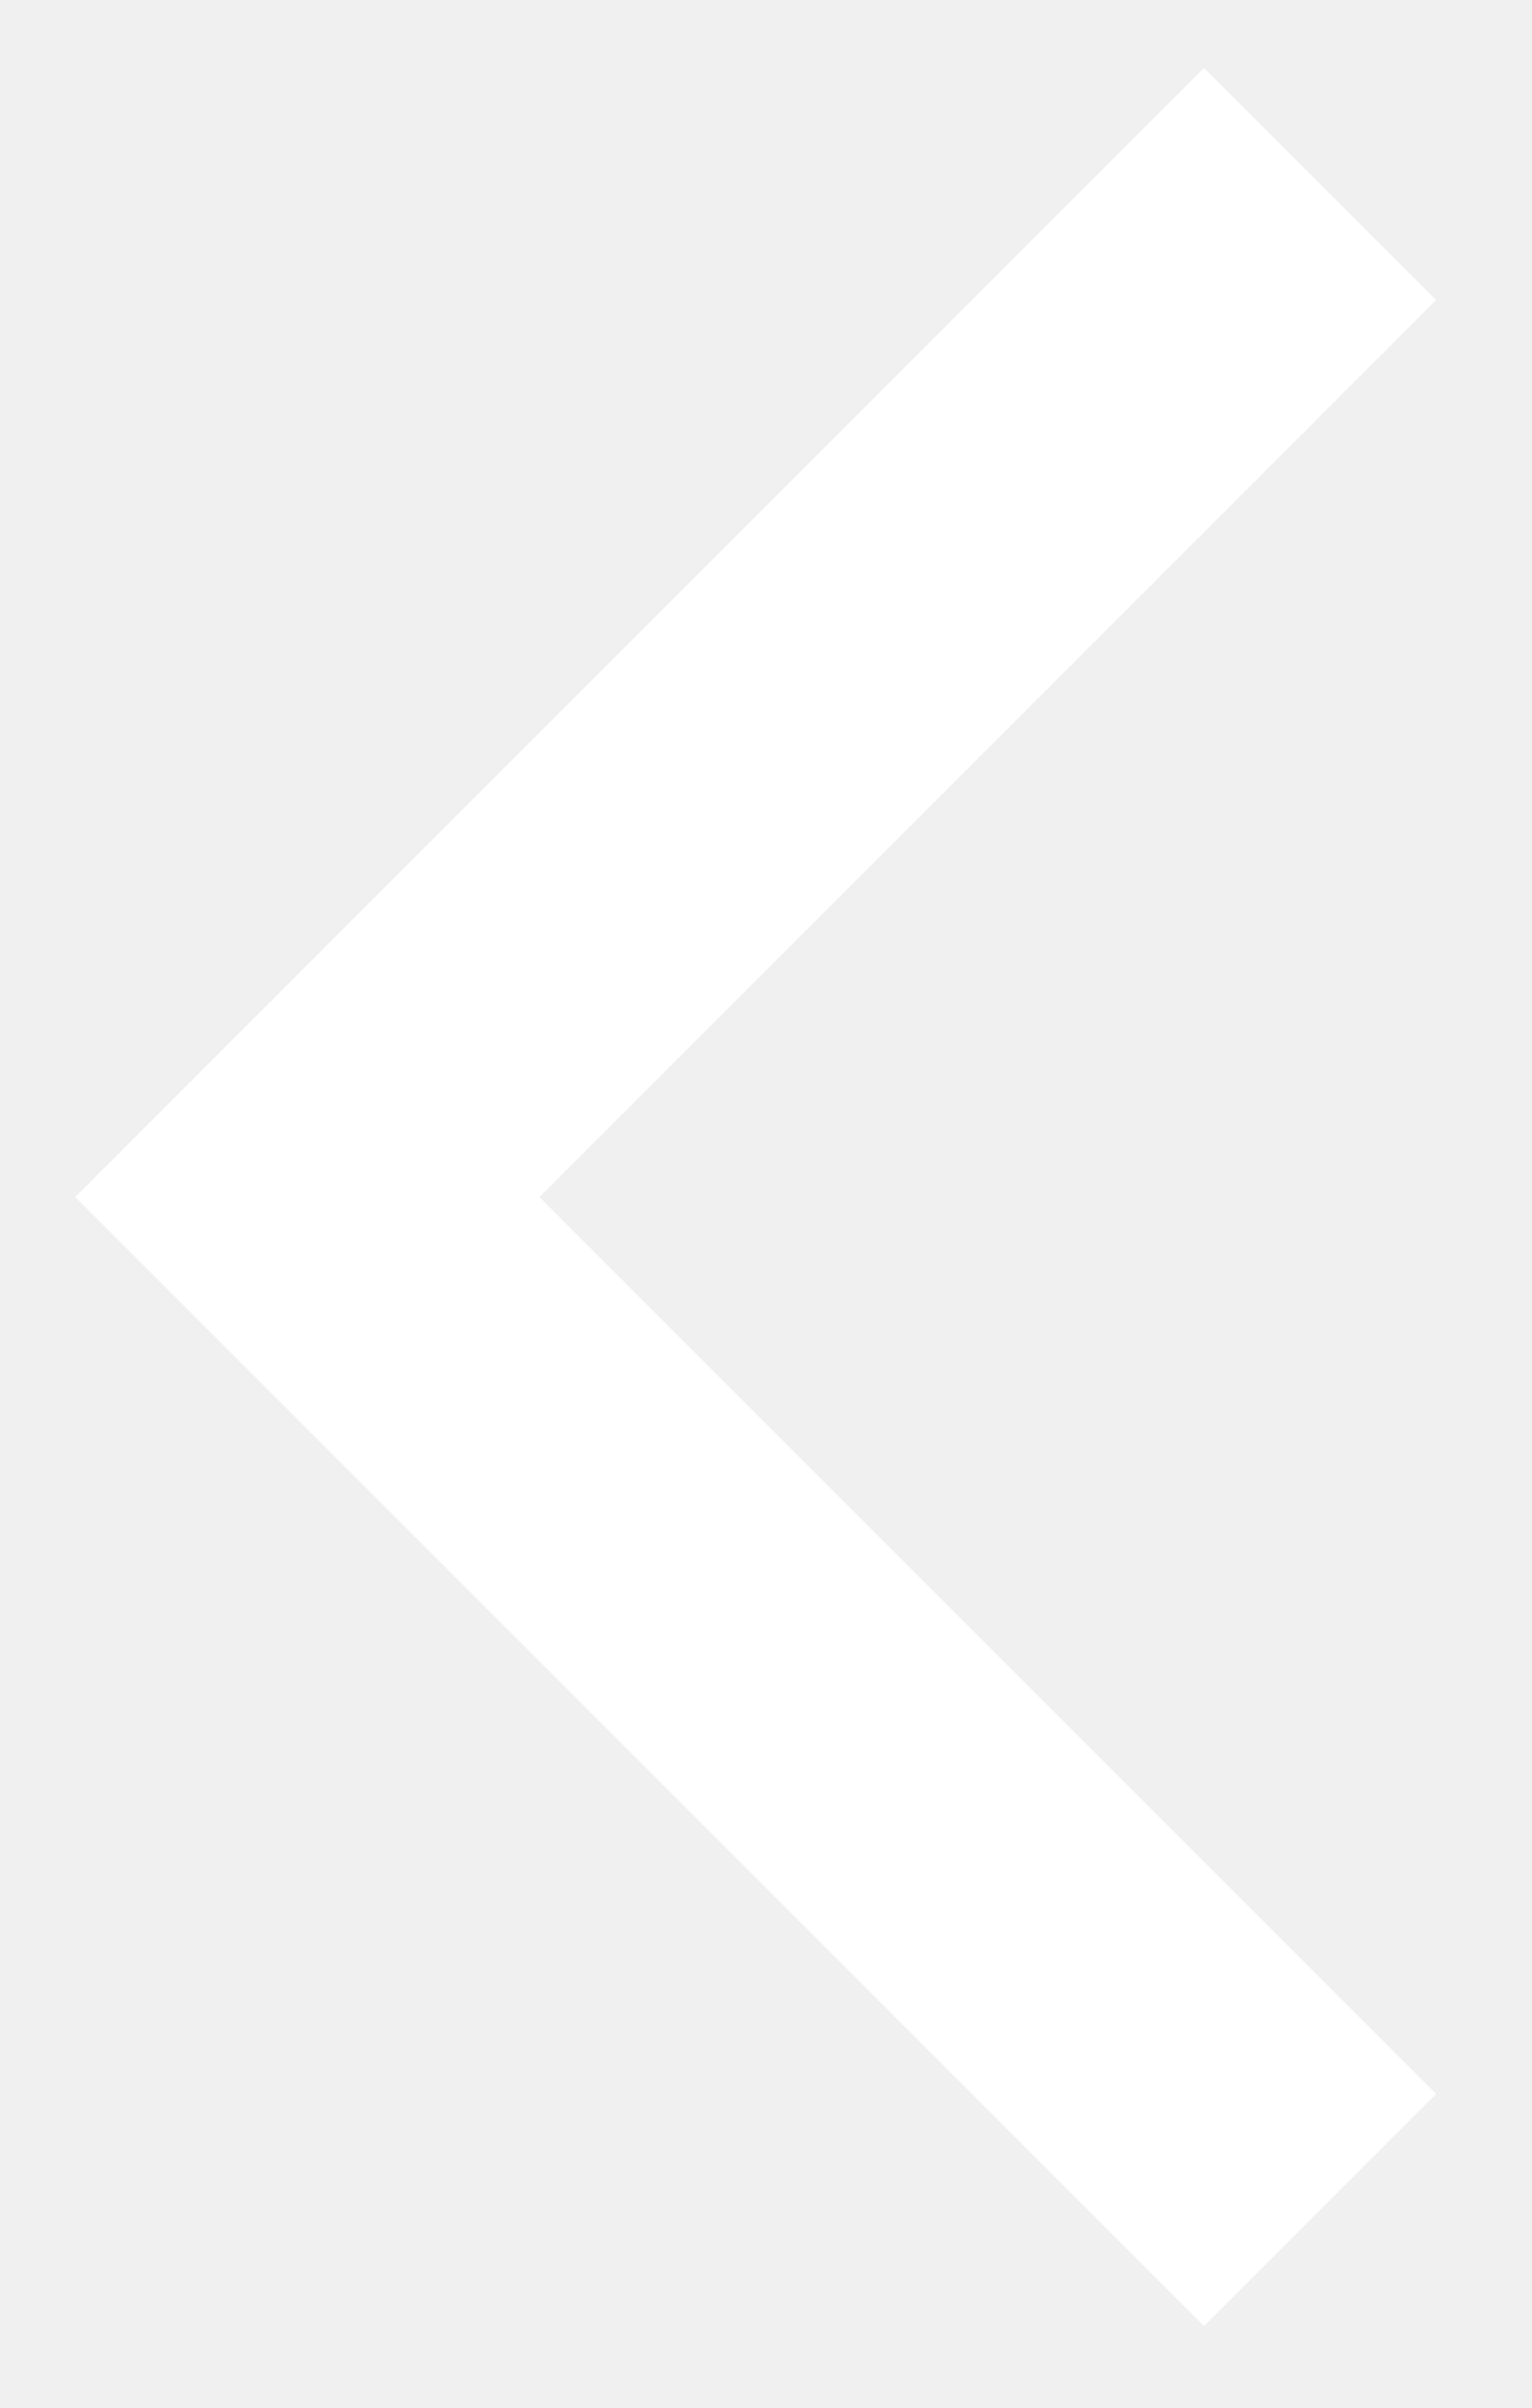
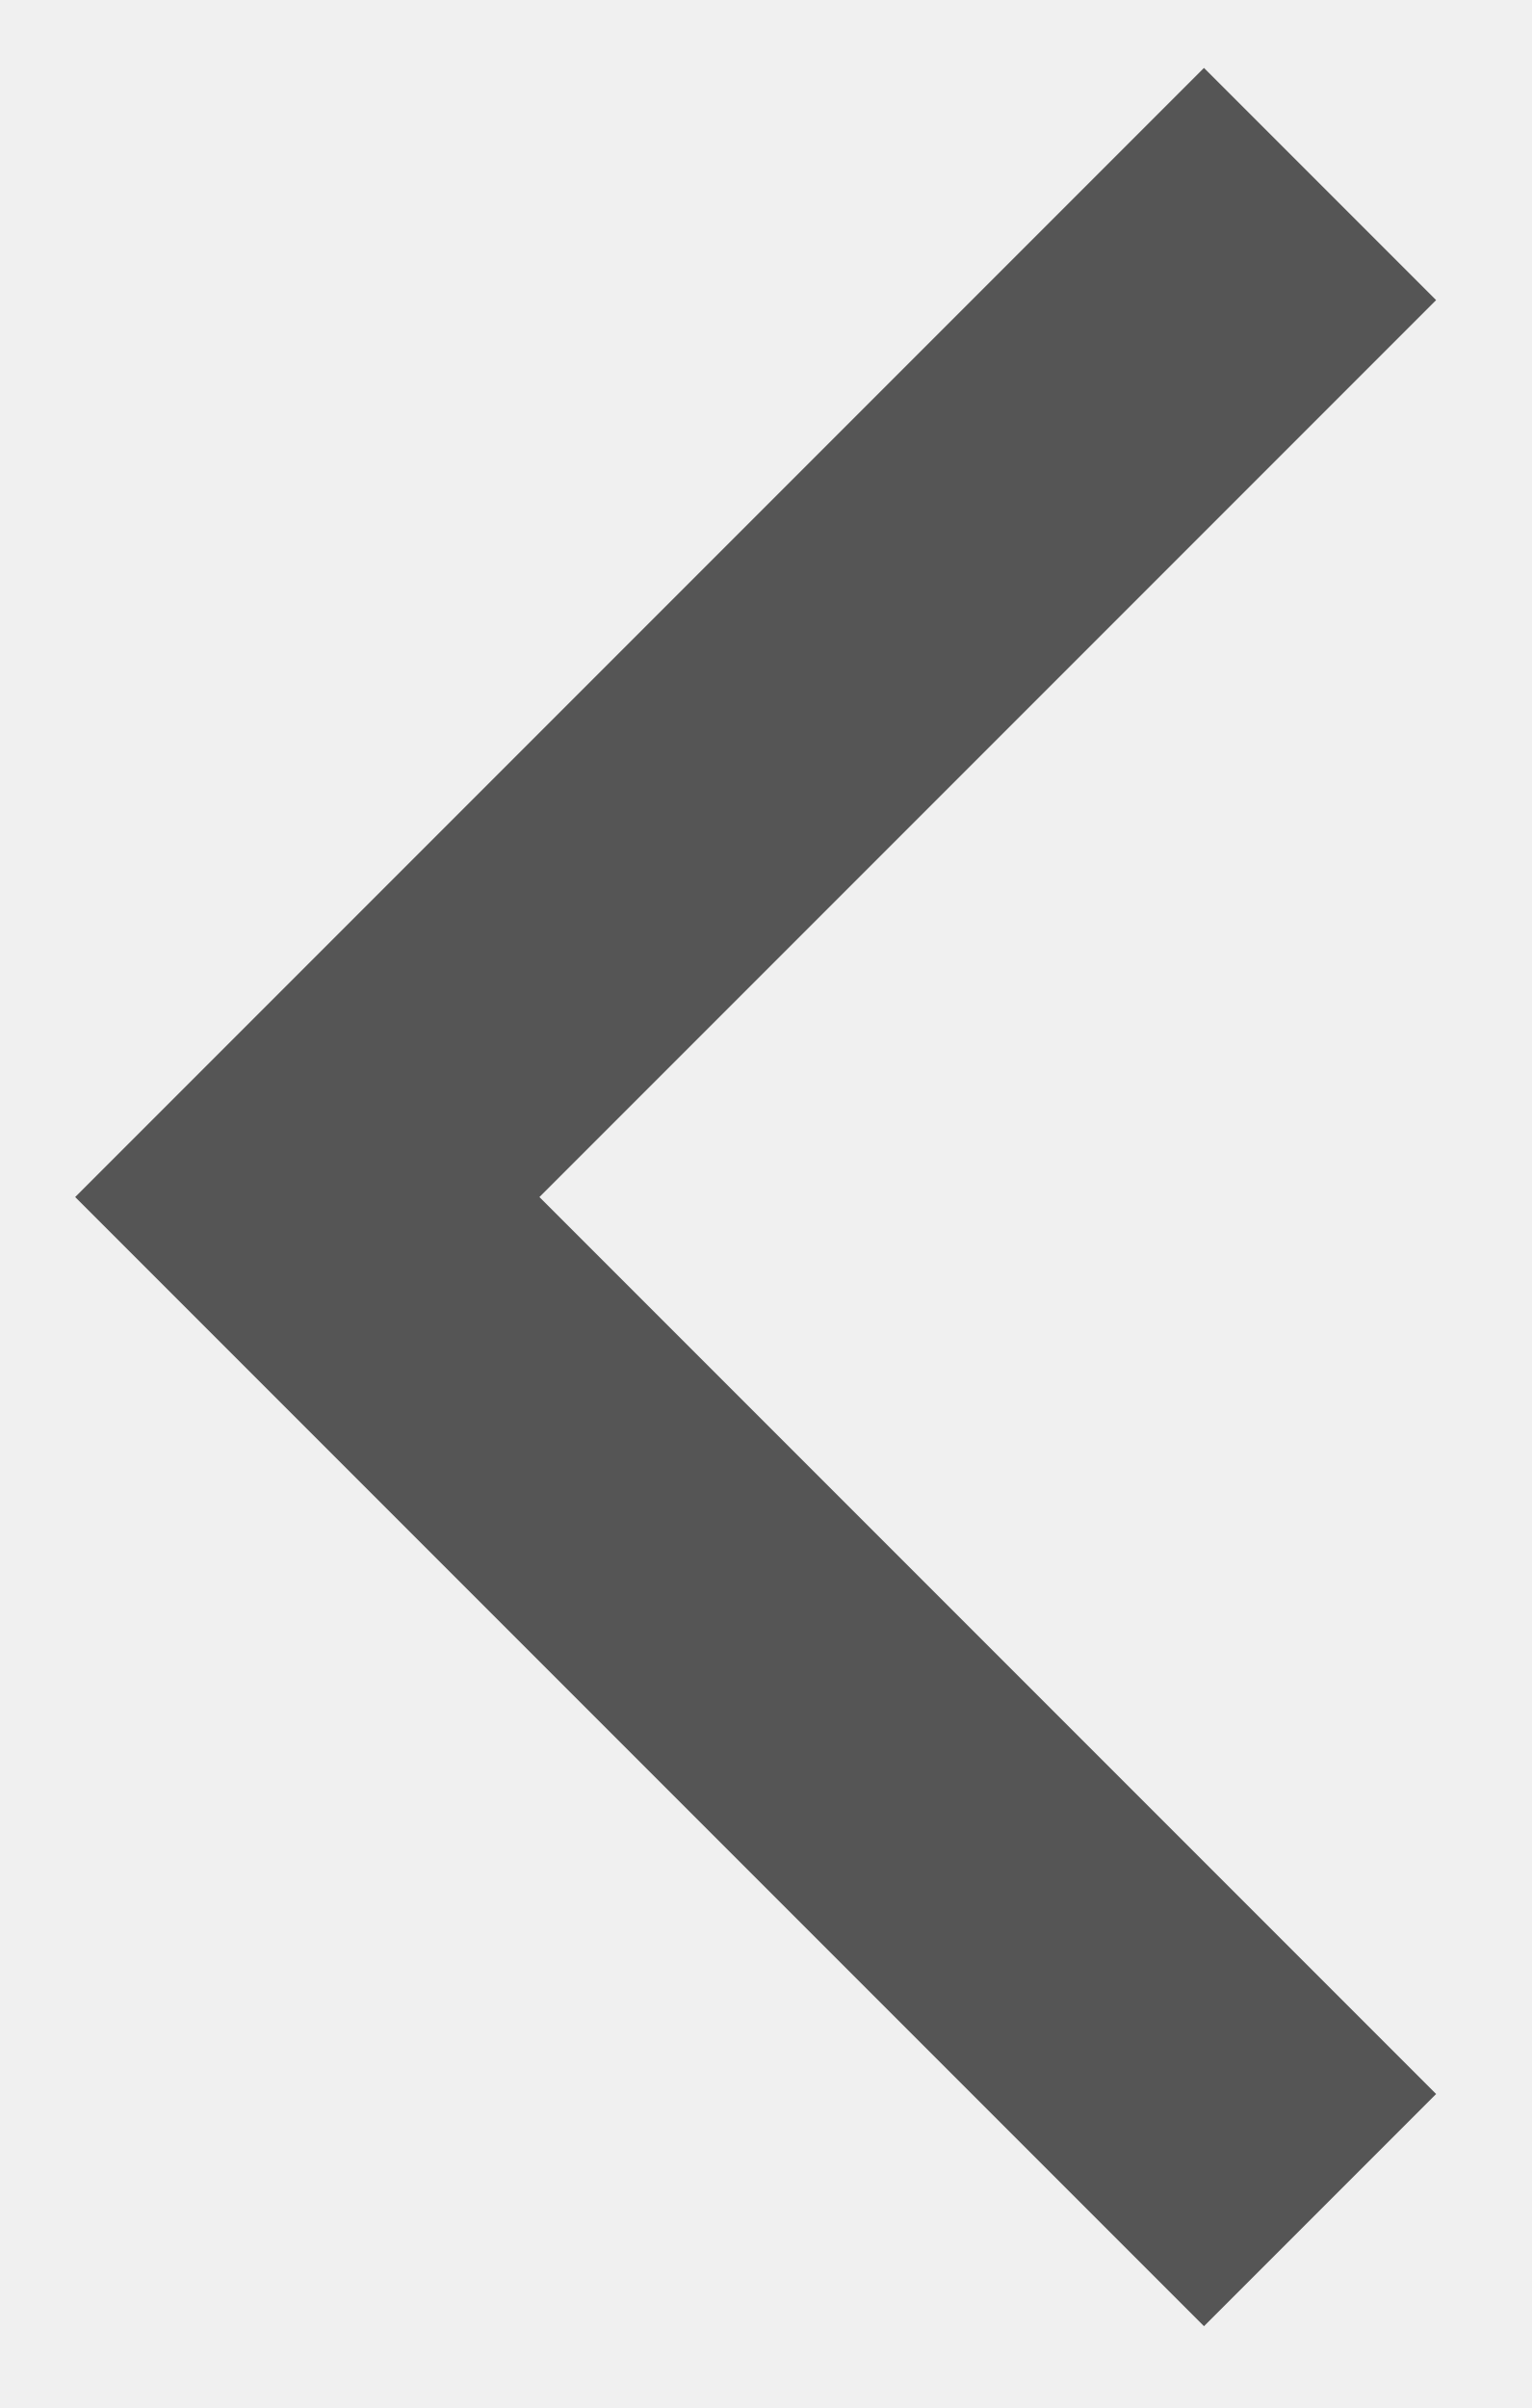
<svg xmlns="http://www.w3.org/2000/svg" width="14px" height="22px" viewBox="0 0 14 22" version="1.1">
  <defs />
  <g id="Page-1" stroke="none" stroke-width="1" fill="none" fill-rule="evenodd">
-     <g id="video-slider-right-arrow" transform="translate(12, 11) scale(-1, 1) translate(-12, -11) translate(2, 1)" stroke-width="3" stroke="#ffffff">
+     <g id="video-slider-right-arrow" transform="translate(12, 11) scale(-1, 1) translate(-12, -11) translate(2, 1)" stroke-width="3" stroke="#555555">
      <polyline id="Rectangle-6" transform="translate(9.936292, 9.936291) rotate(45) translate(-9.936292, -9.936291) " points="3.392 3.392 16.481 3.392 16.481 16.481" />
    </g>
  </g>
</svg>
